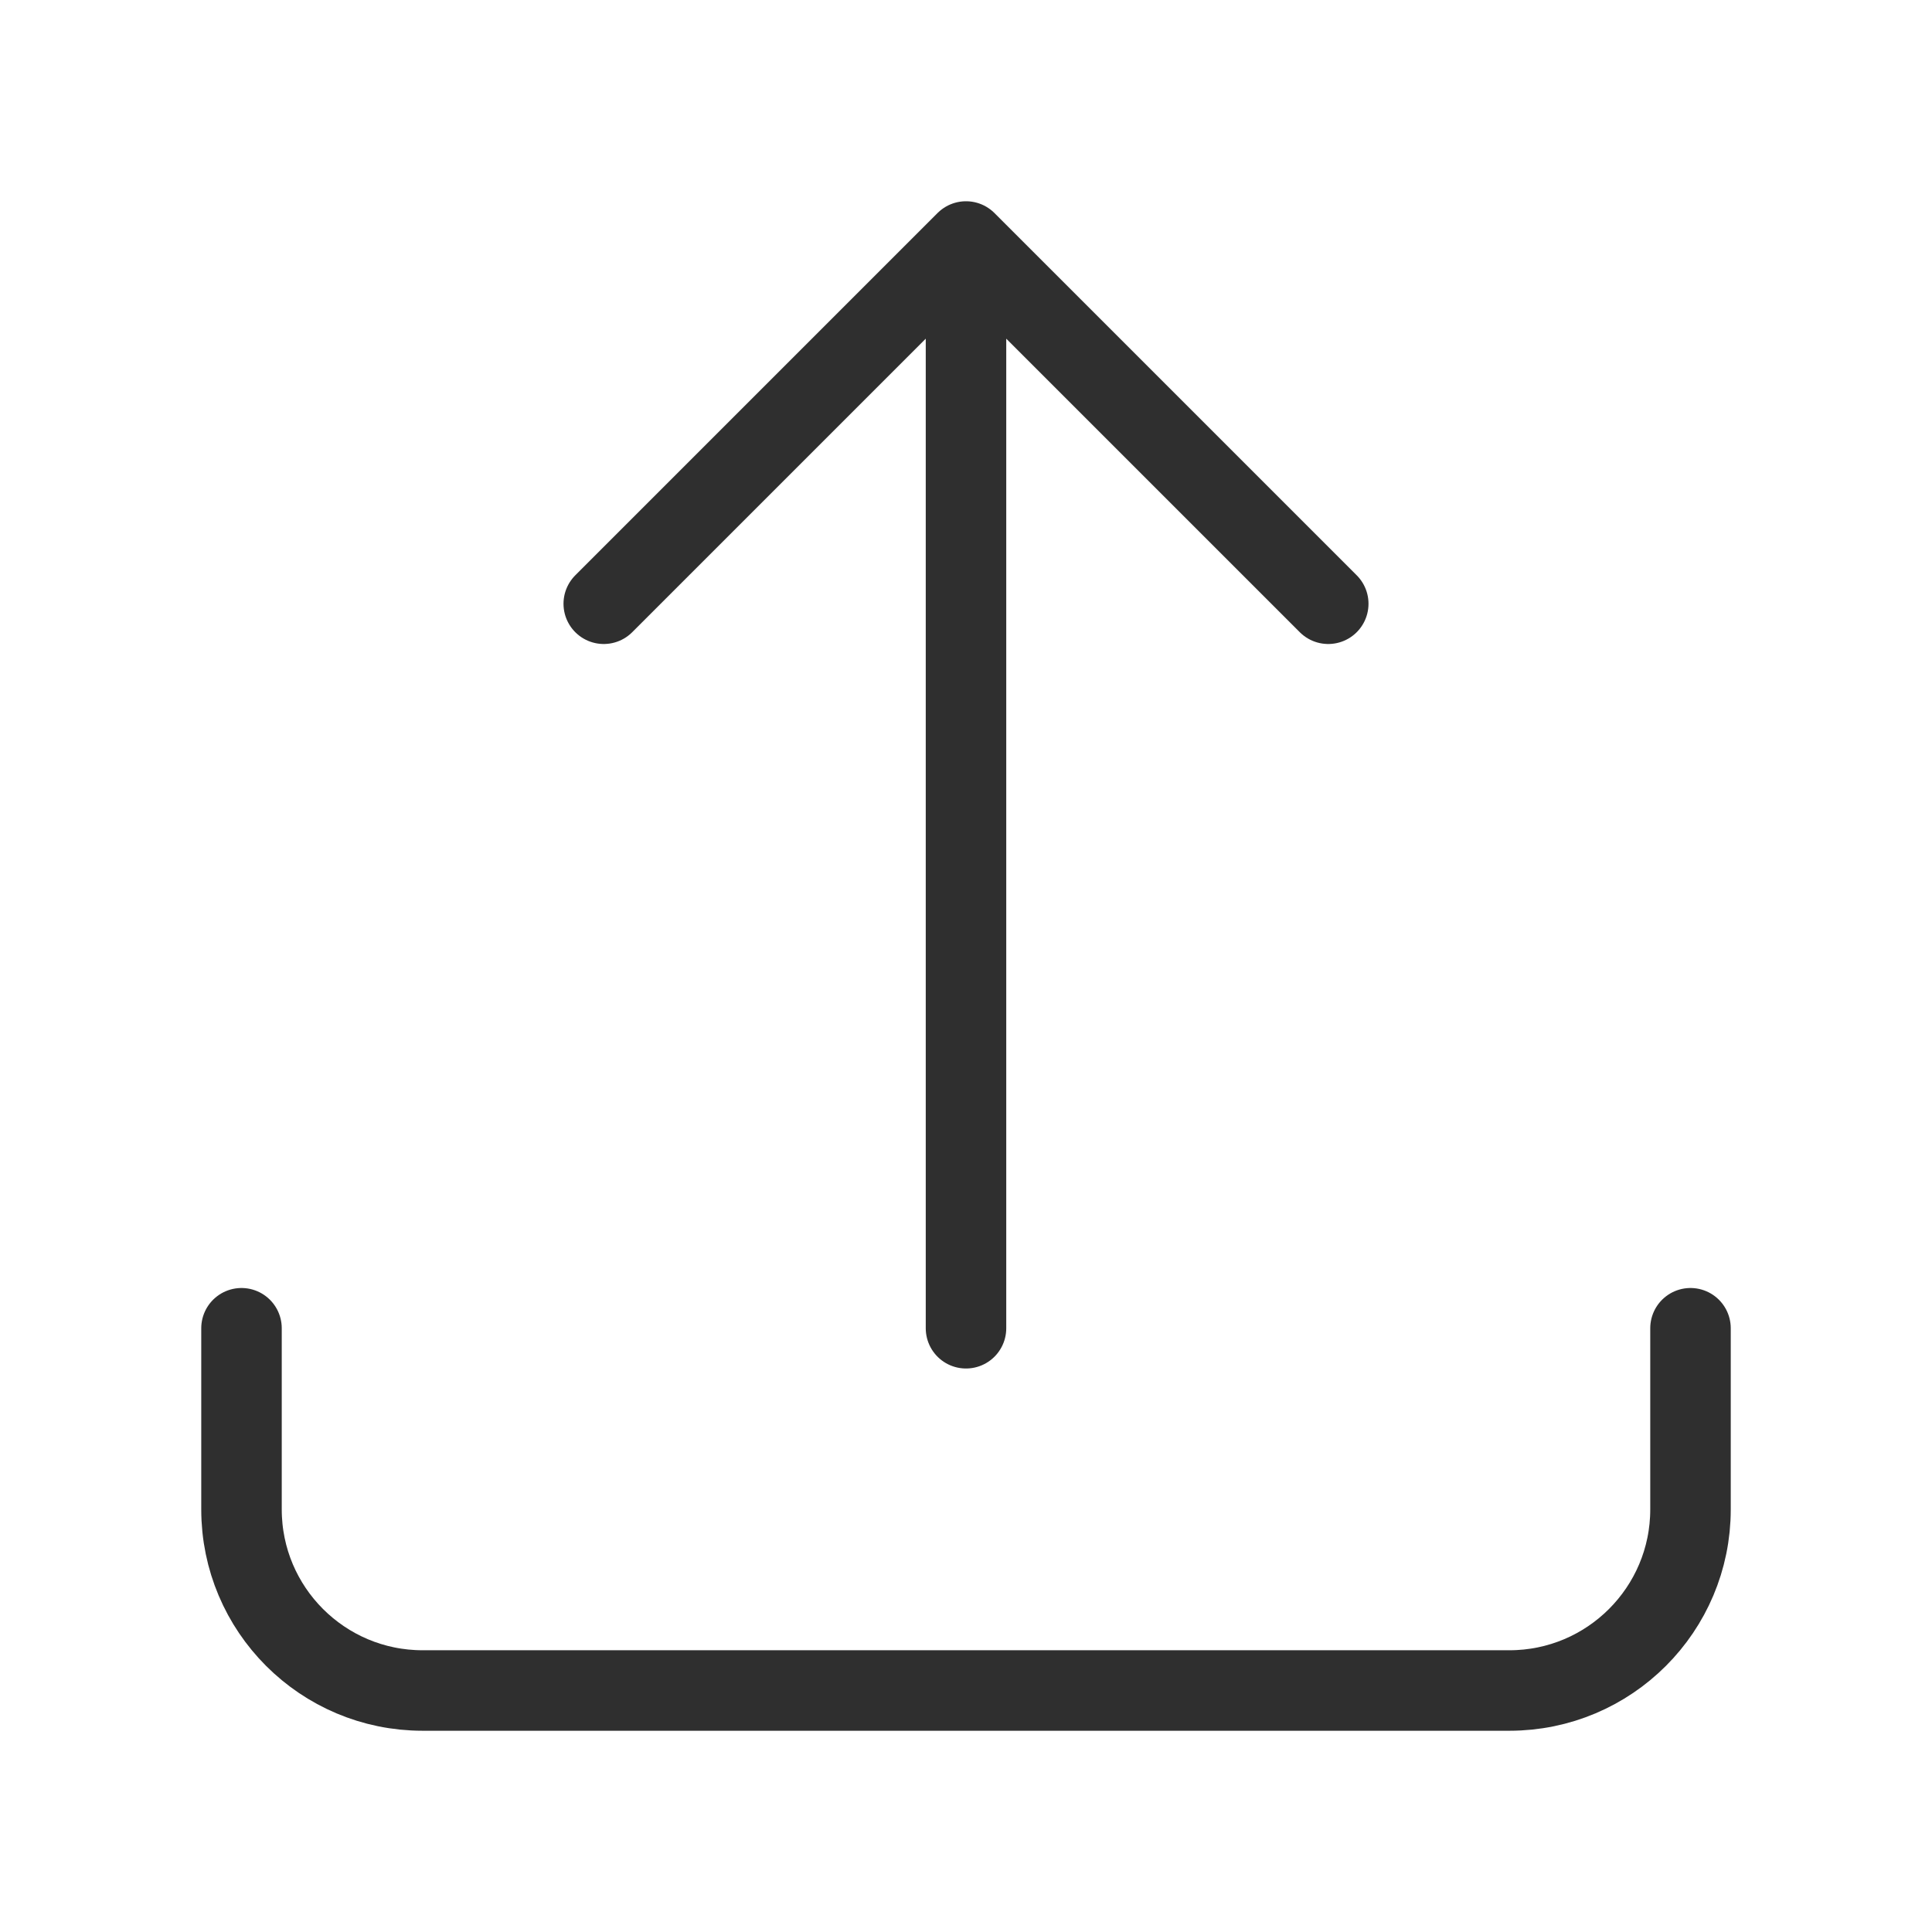
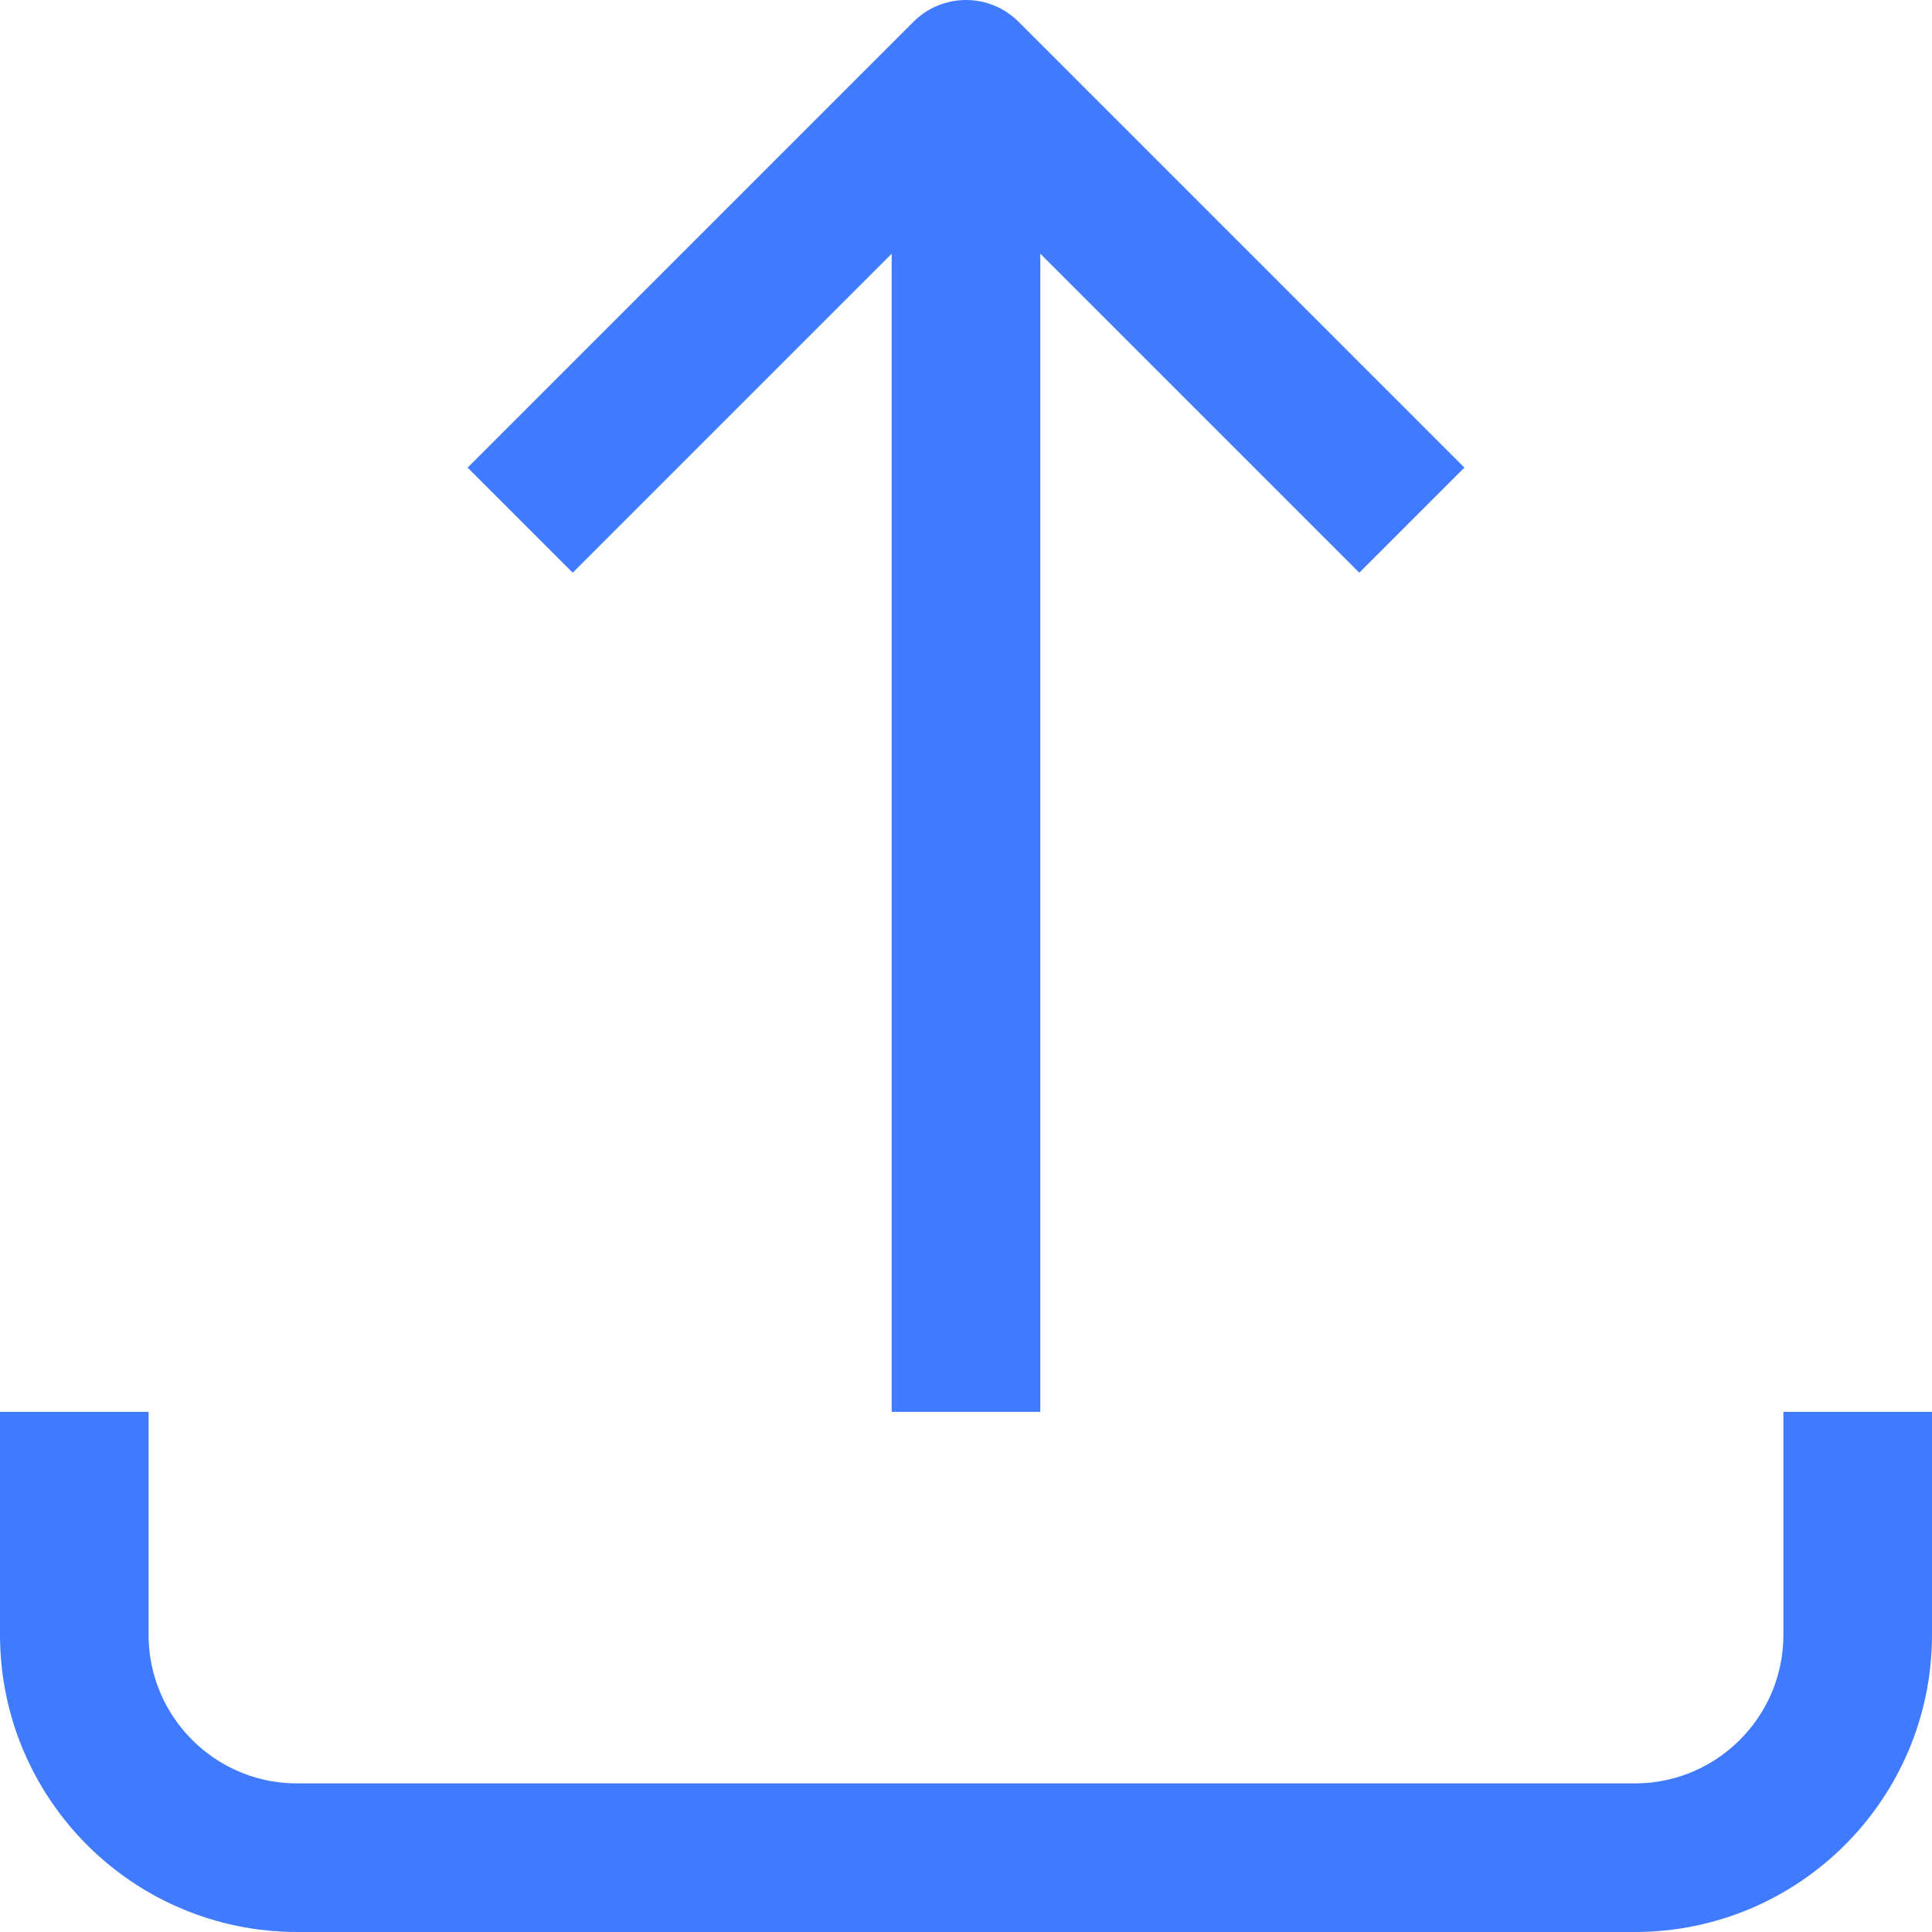
- <svg xmlns="http://www.w3.org/2000/svg" width="24" height="24" fill="none">
-   <path d="M3 16.5v2.25A2.25 2.25 0 0 0 5.25 21h13.5A2.25 2.25 0 0 0 21 18.75V16.5m-13.5-9L12 3m0 0 4.5 4.5M12 3v13.5" stroke="#2F2F2F" stroke-linecap="round" stroke-linejoin="round" />
+ <svg xmlns="http://www.w3.org/2000/svg" width="13" height="13" fill="none">
+   <path d="M.5 9.5V11A1.5 1.5 0 0 0 2 12.5h9a1.5 1.5 0 0 0 1.5-1.5V9.5m-9-6 3-3 3 3m-3-3v9" stroke="#407BFF" stroke-linejoin="round" />
</svg>
